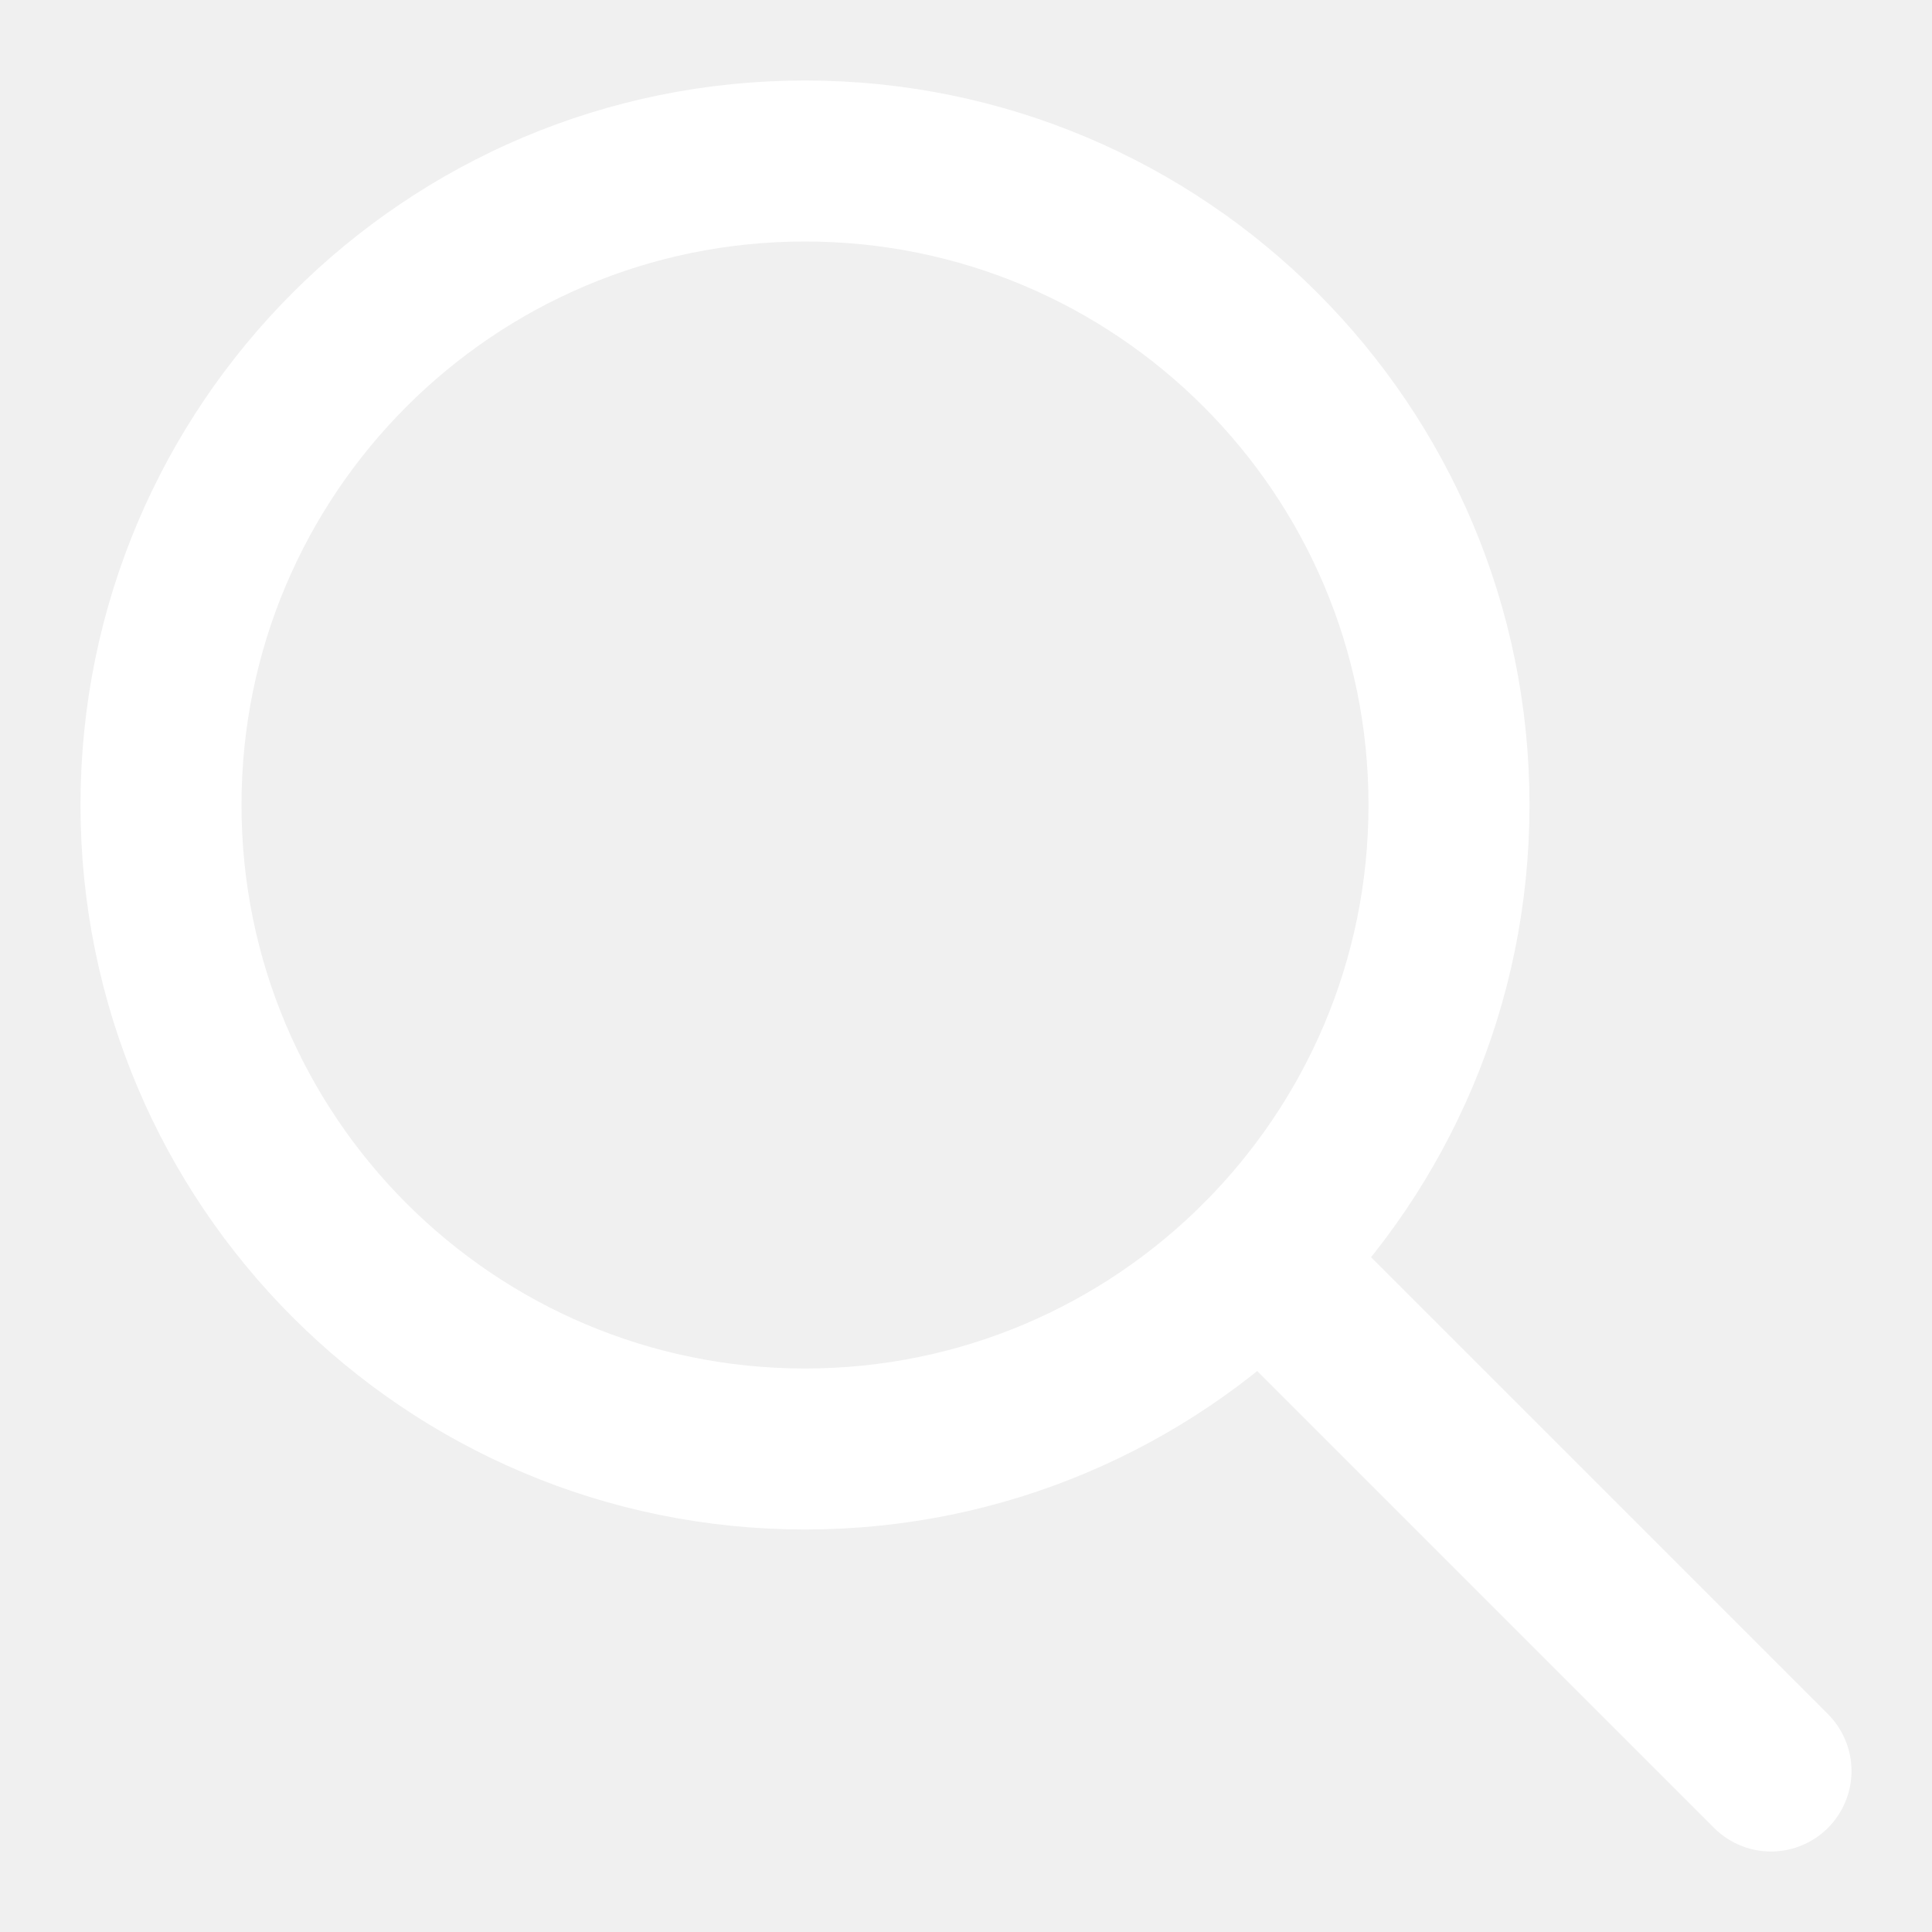
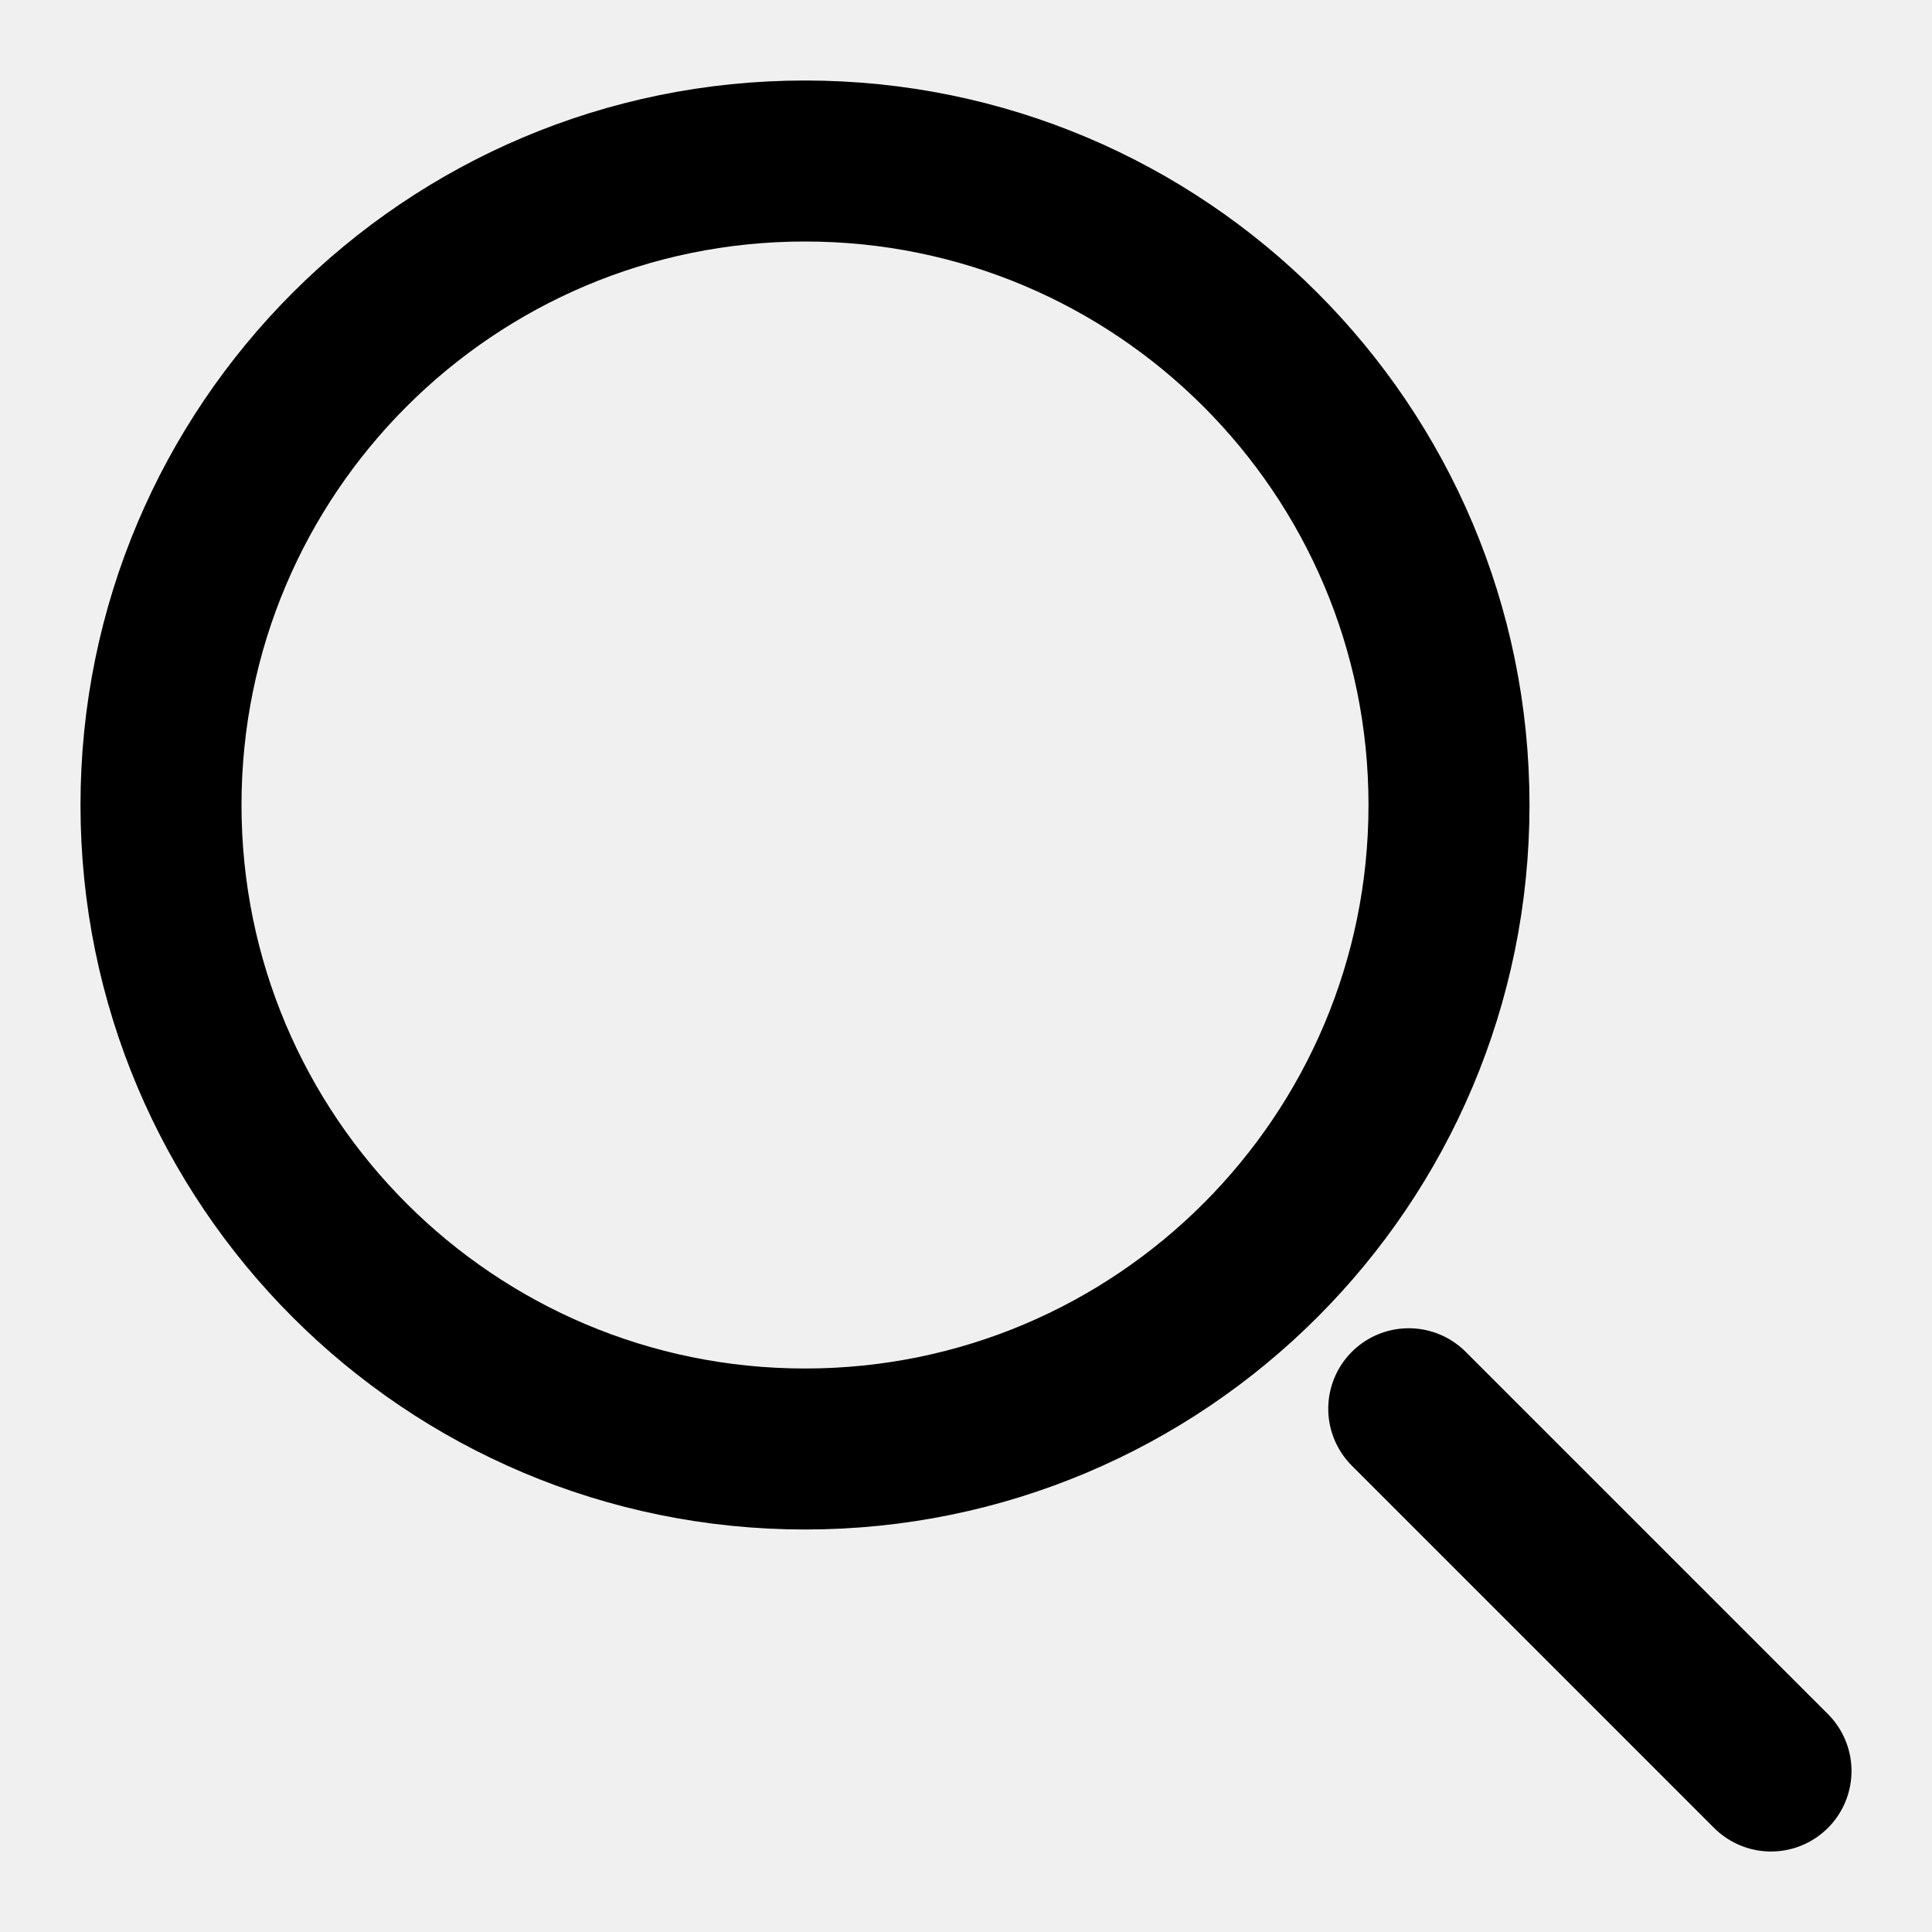
- <svg xmlns="http://www.w3.org/2000/svg" width="24" height="24" viewBox="0 0 24 24" stroke="white" fill="none" stroke-width="2" stroke-linecap="round" stroke-linejoin="round">
+ <svg xmlns="http://www.w3.org/2000/svg" width="24" height="24" viewBox="0 0 24 24" stroke="currentColor" fill="none" stroke-width="2" stroke-linecap="round" stroke-linejoin="round">
  <circle cx="10" cy="10" r="8" />
    // x = r * sin(θ) + x0, y = r * cos(θ) + y0
    // where θ = 45°
-     <line x1="15.657" y1="15.657" x2="22" y2="22" />
+     <line x1="17.5" y1="17.5" x2="22" y2="22" />
</svg>
